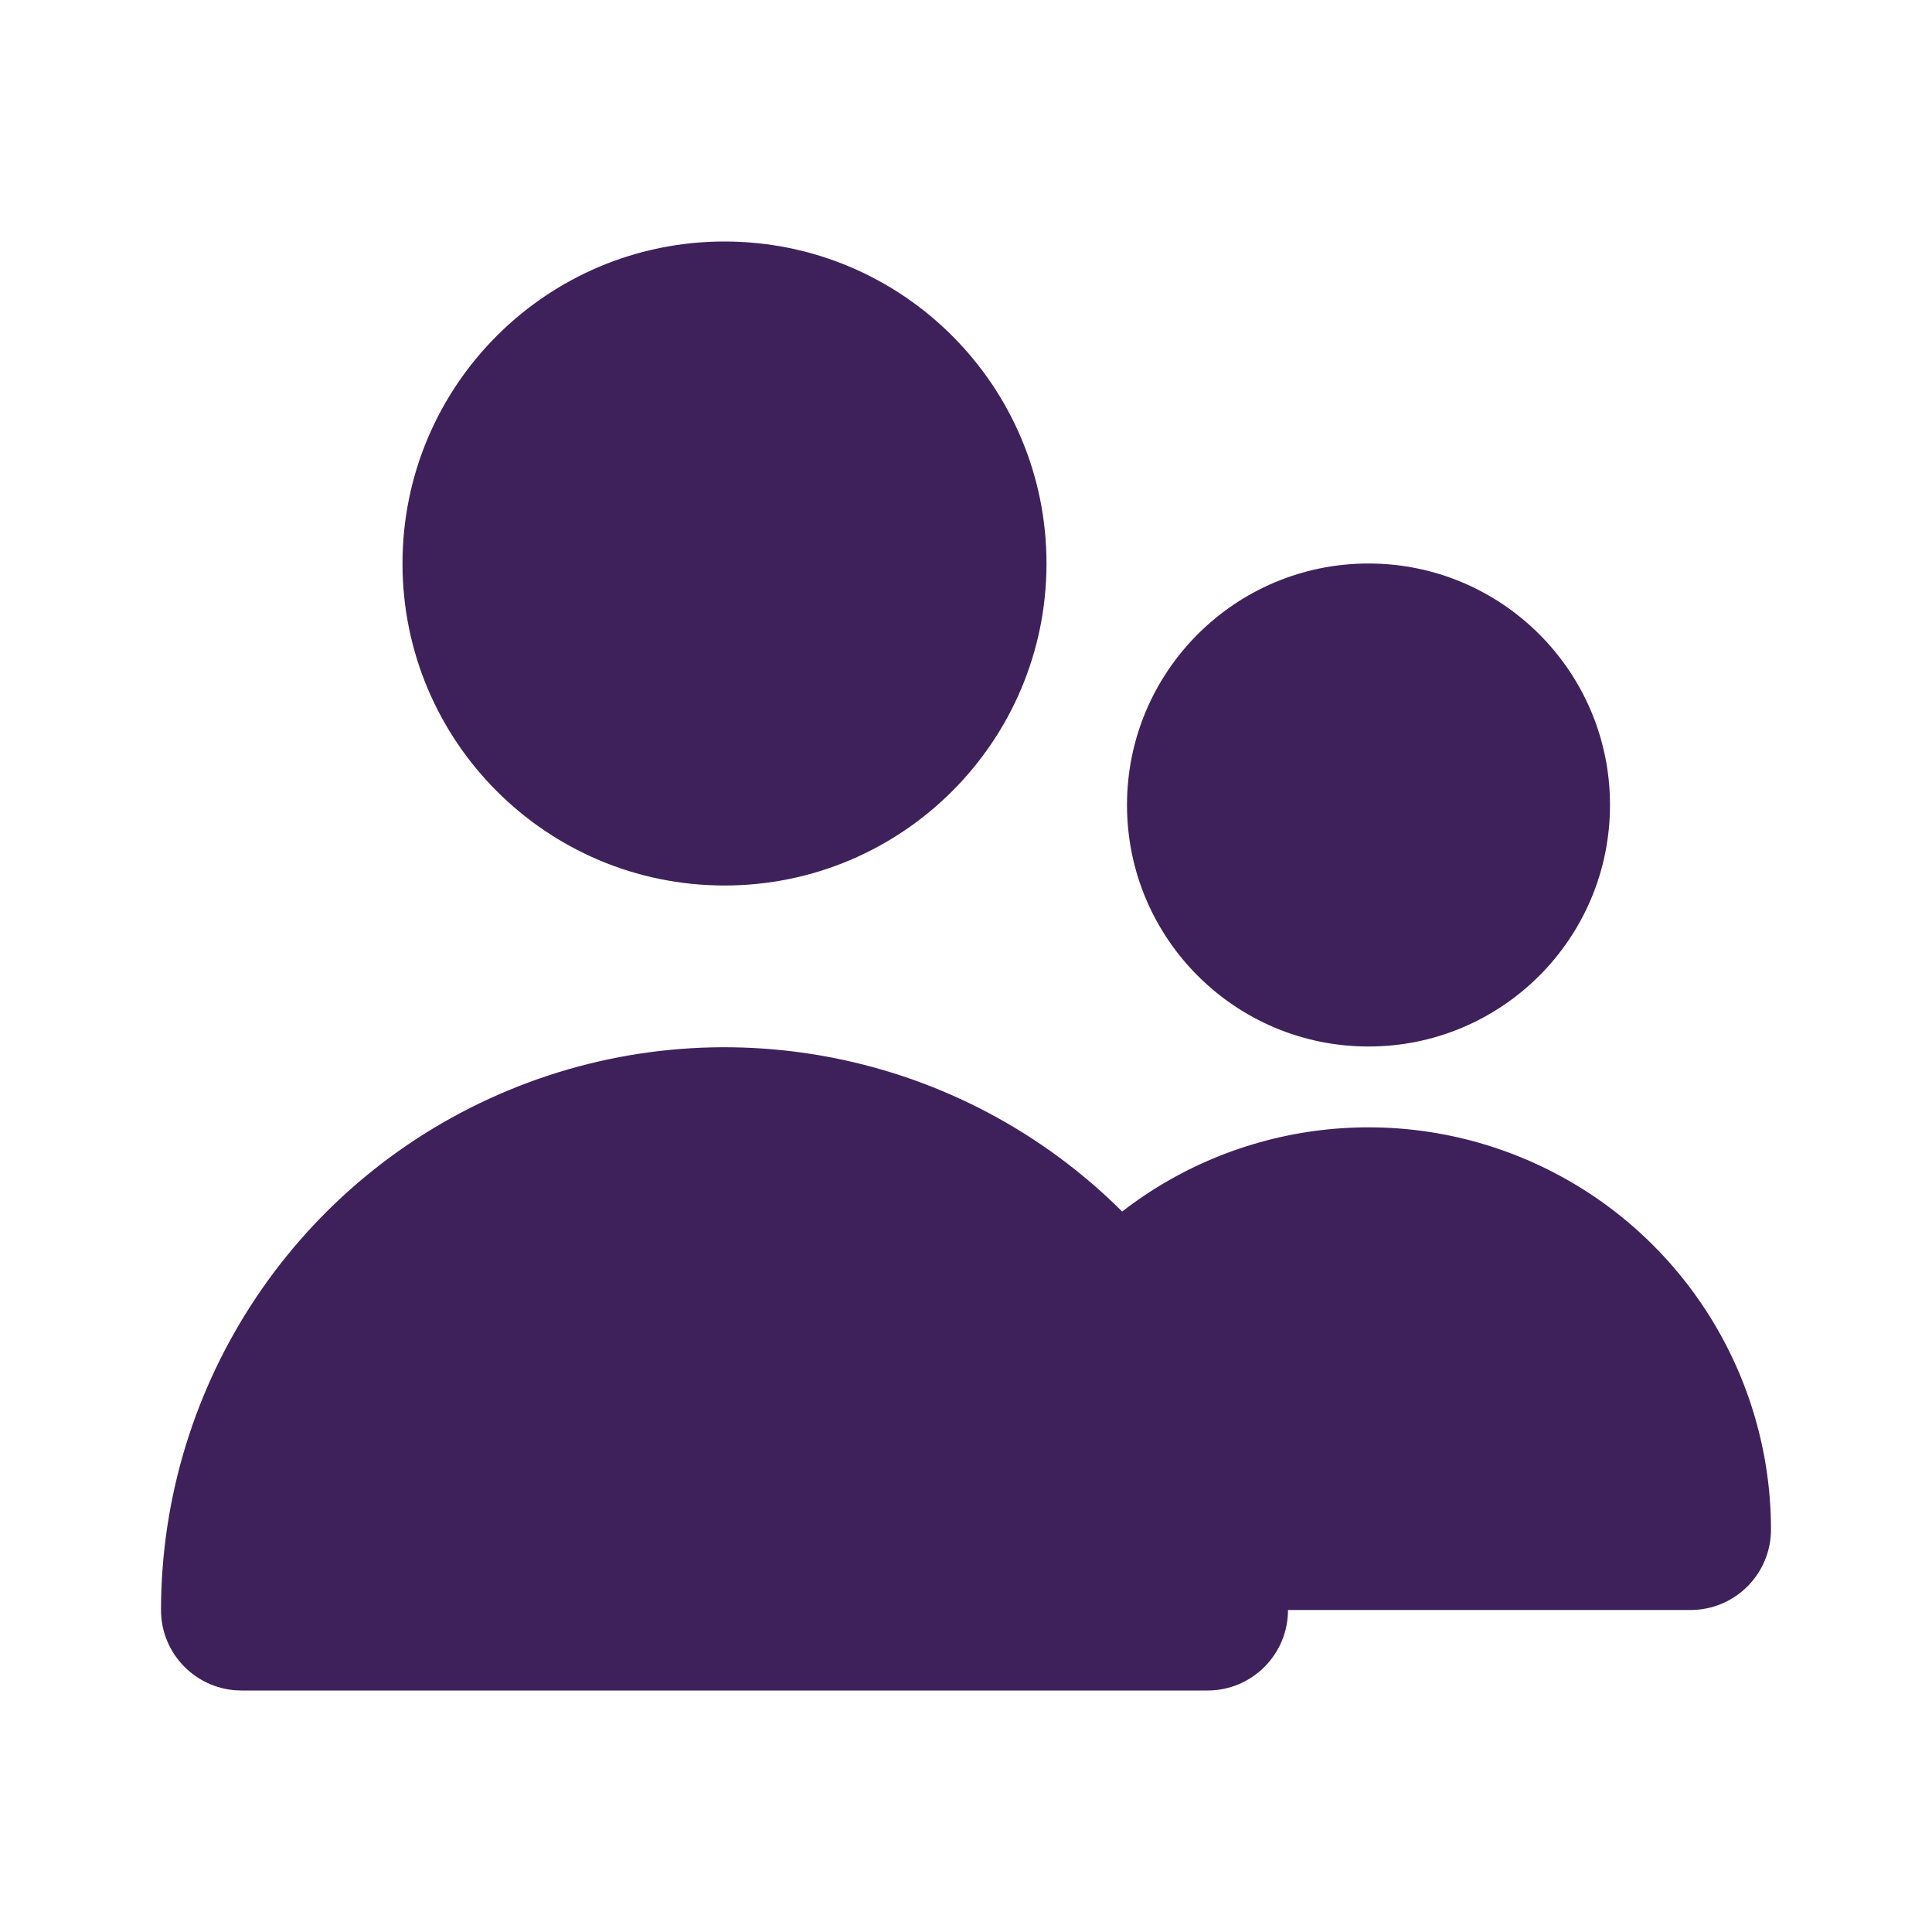
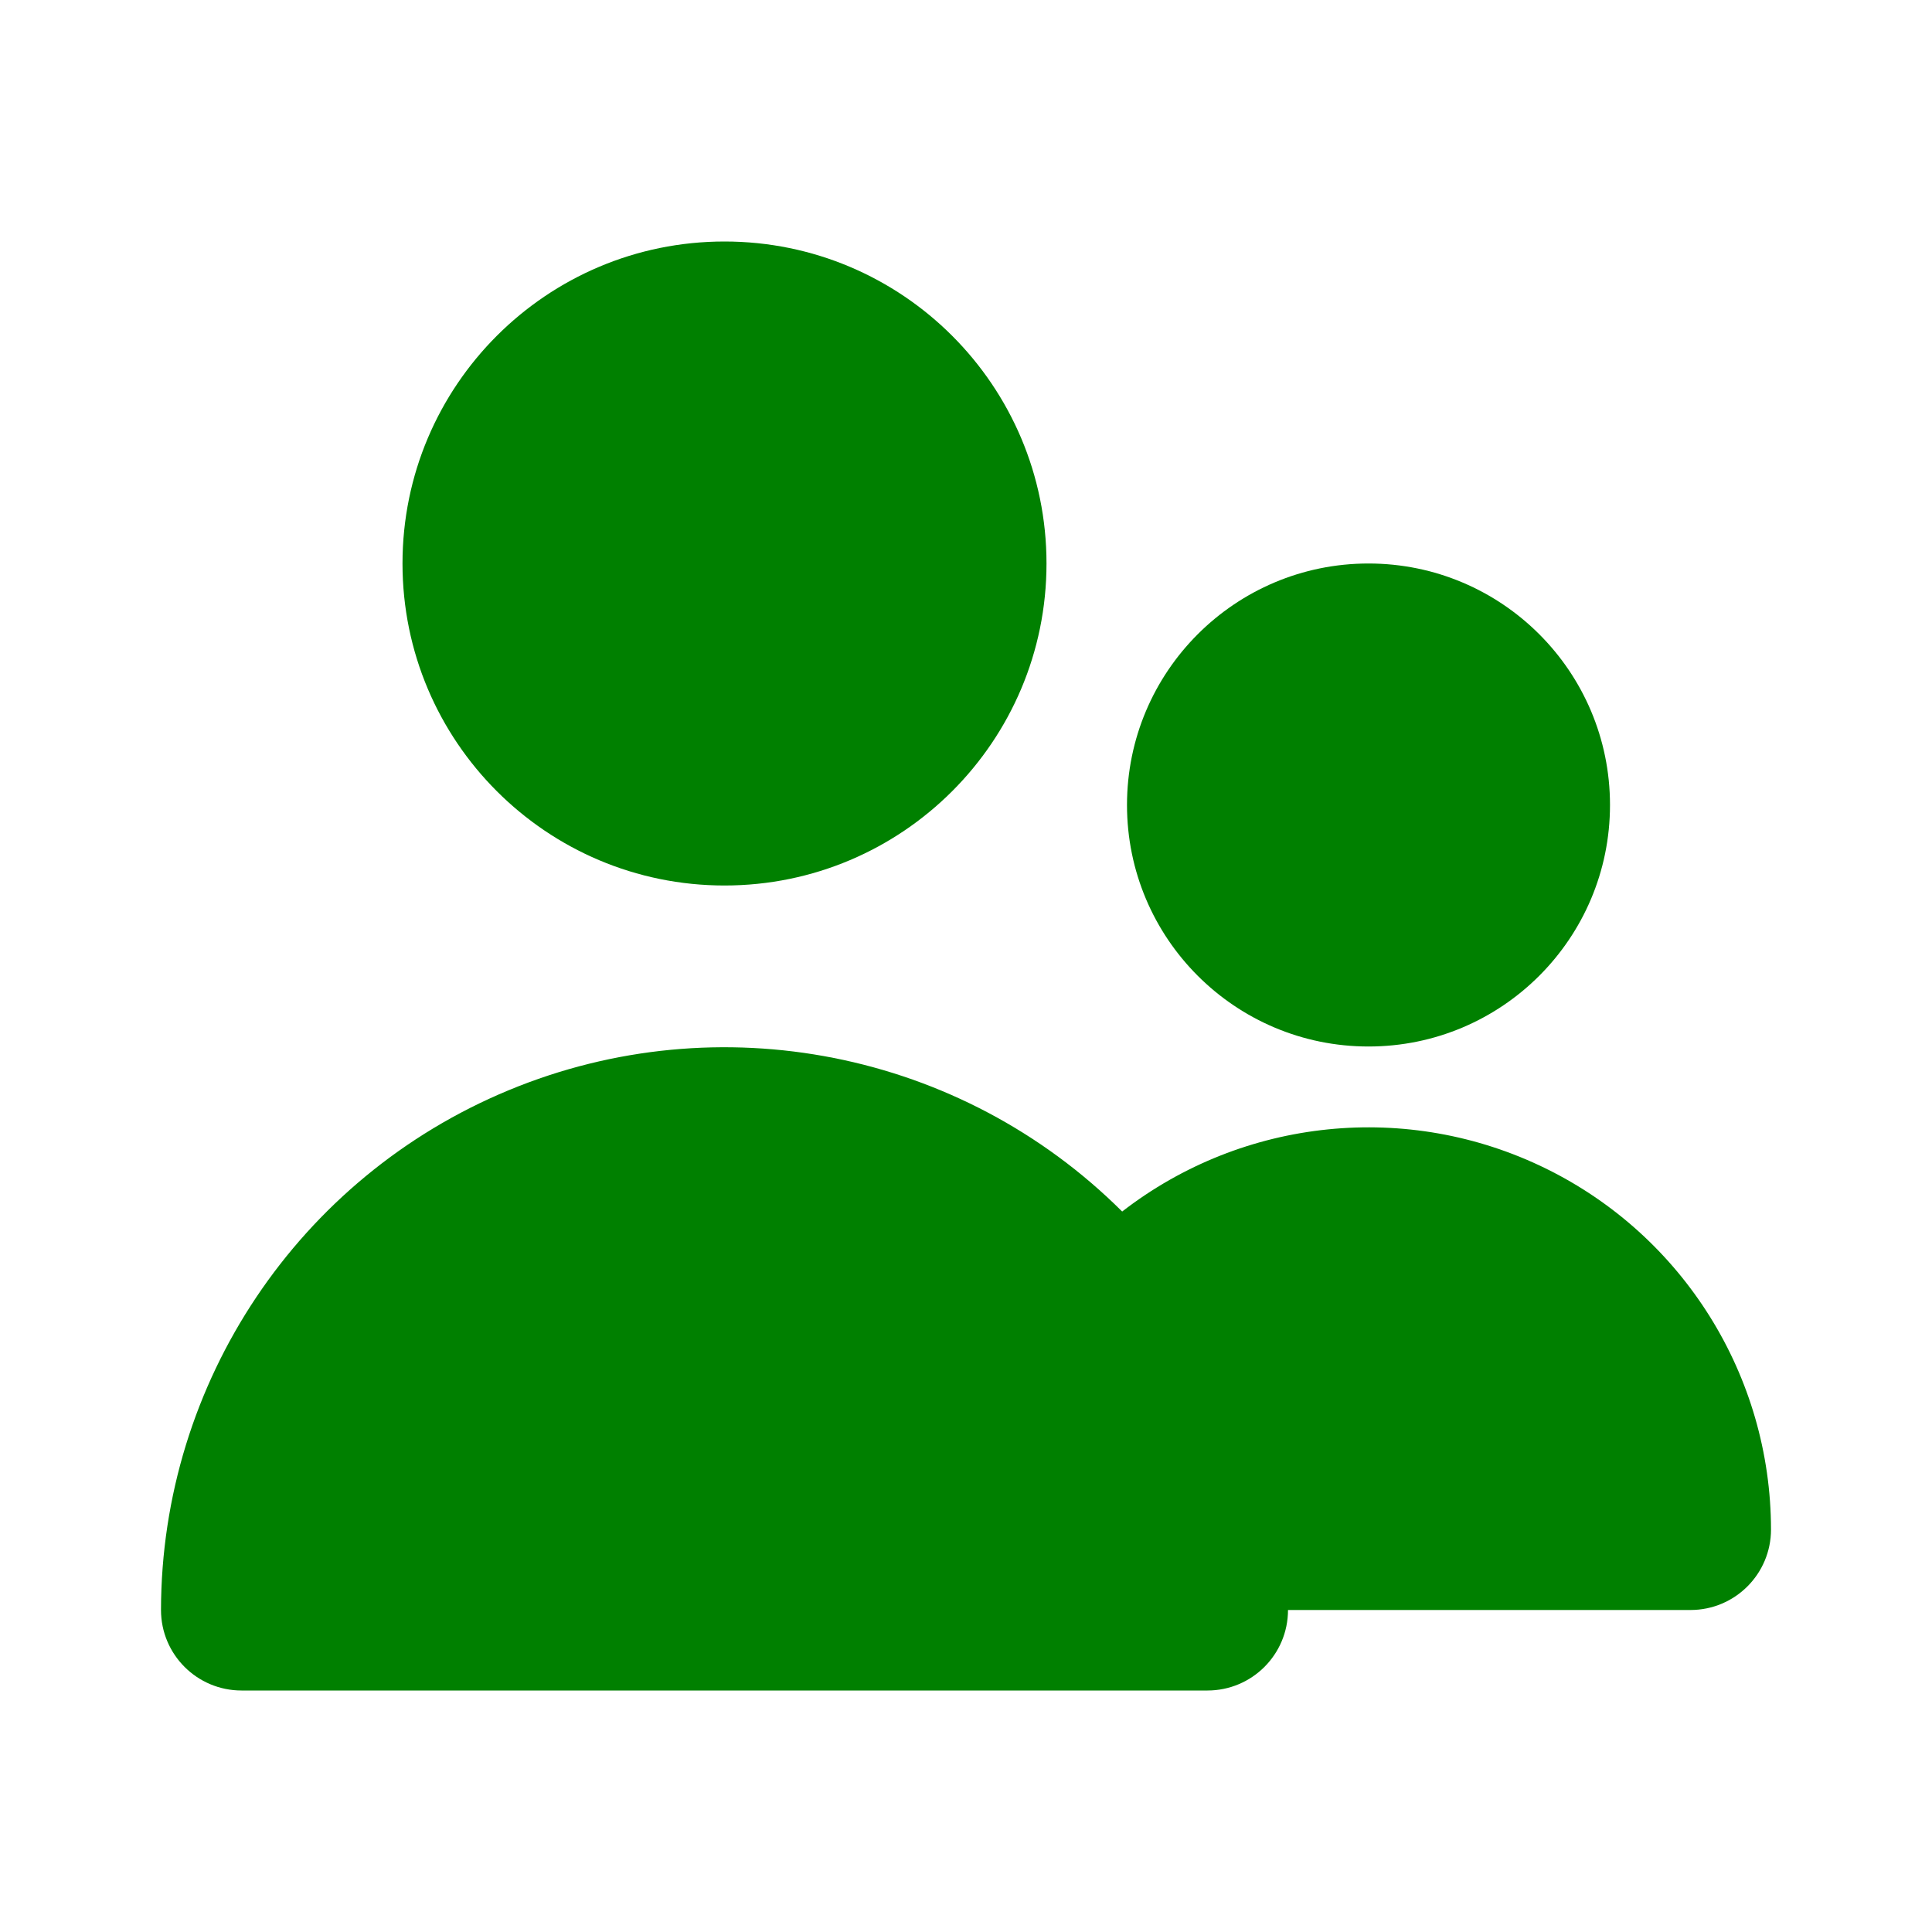
- <svg xmlns="http://www.w3.org/2000/svg" width="24px" height="24px" viewBox="0 0 24 24" fill="#3E215B">
+ <svg xmlns="http://www.w3.org/2000/svg" width="24px" height="24px" viewBox="0 0 24 24" fill="green">
  <g data-name="Layer 2">
    <g data-name="people">
      <rect width="24" height="24" opacity="0" />
      <path d="M9 11a4 4 0 1 0-4-4 4 4 0 0 0 4 4z" />
      <path d="M17 13a3 3 0 1 0-3-3 3 3 0 0 0 3 3z" />
      <path d="M21 20a1 1 0 0 0 1-1 5 5 0 0 0-8.06-3.95A7 7 0 0 0 2 20a1 1 0 0 0 1 1h12a1 1 0 0 0 1-1" />
    </g>
  </g>
</svg>
